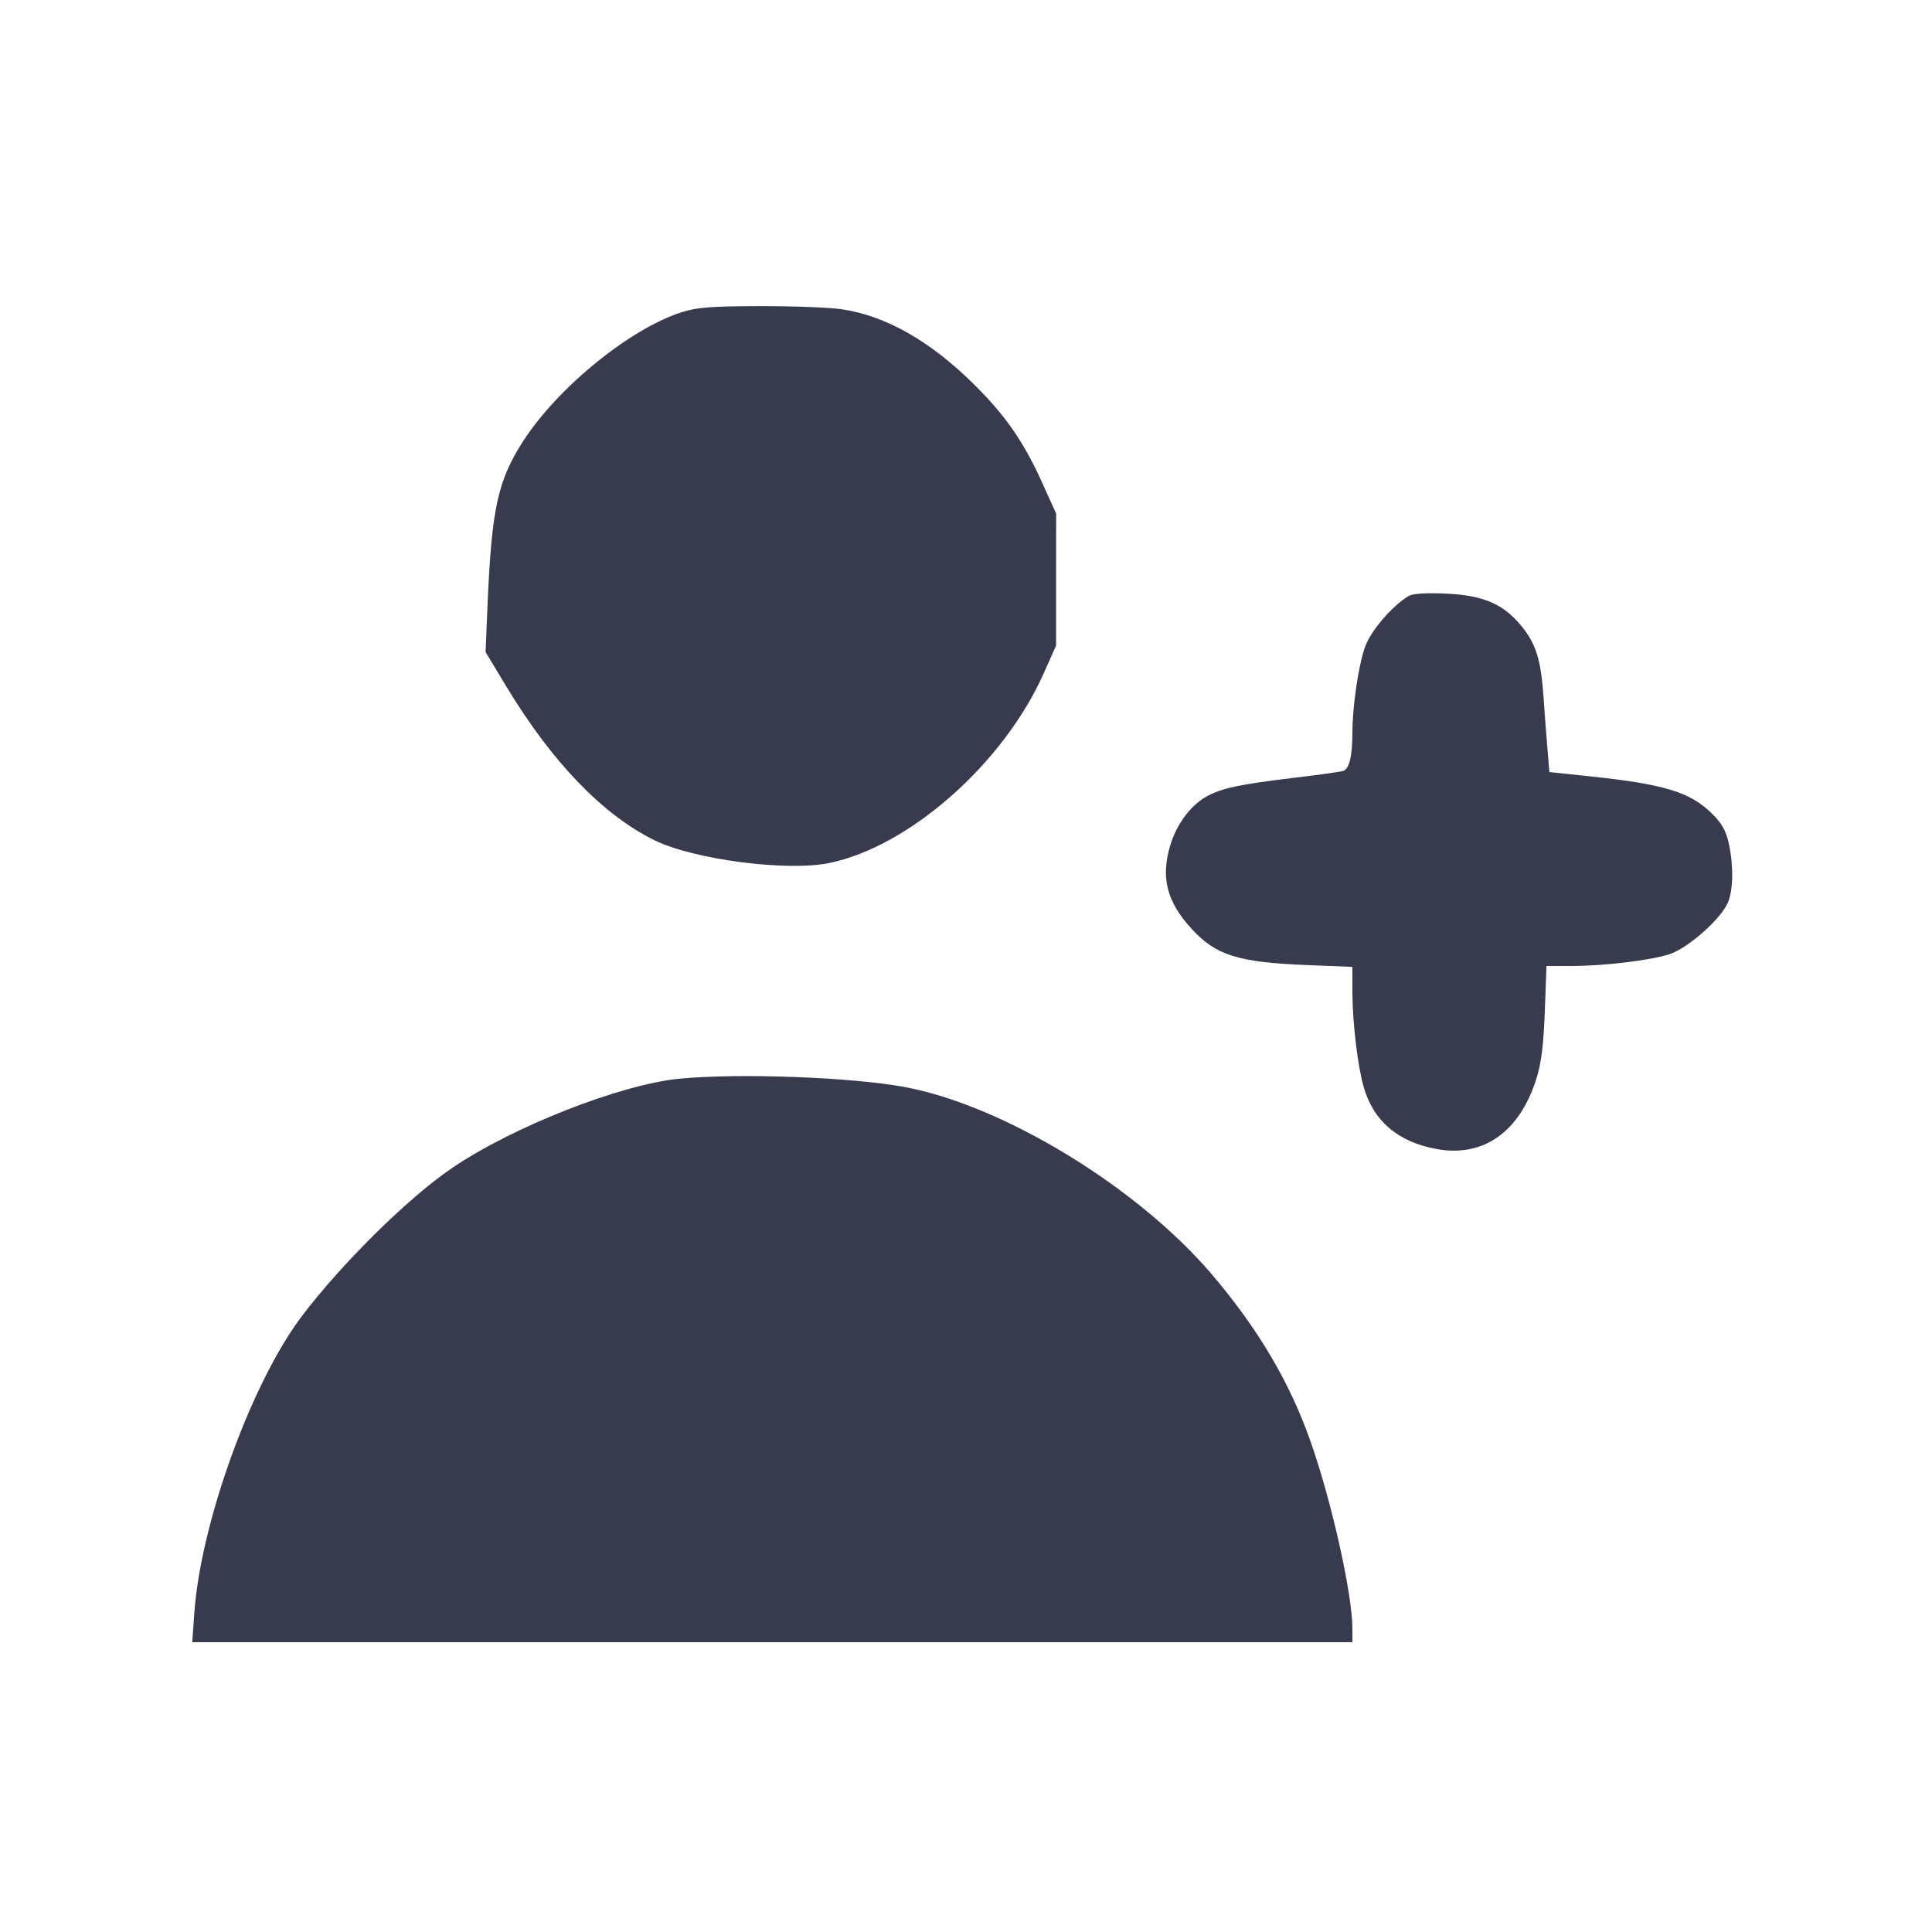
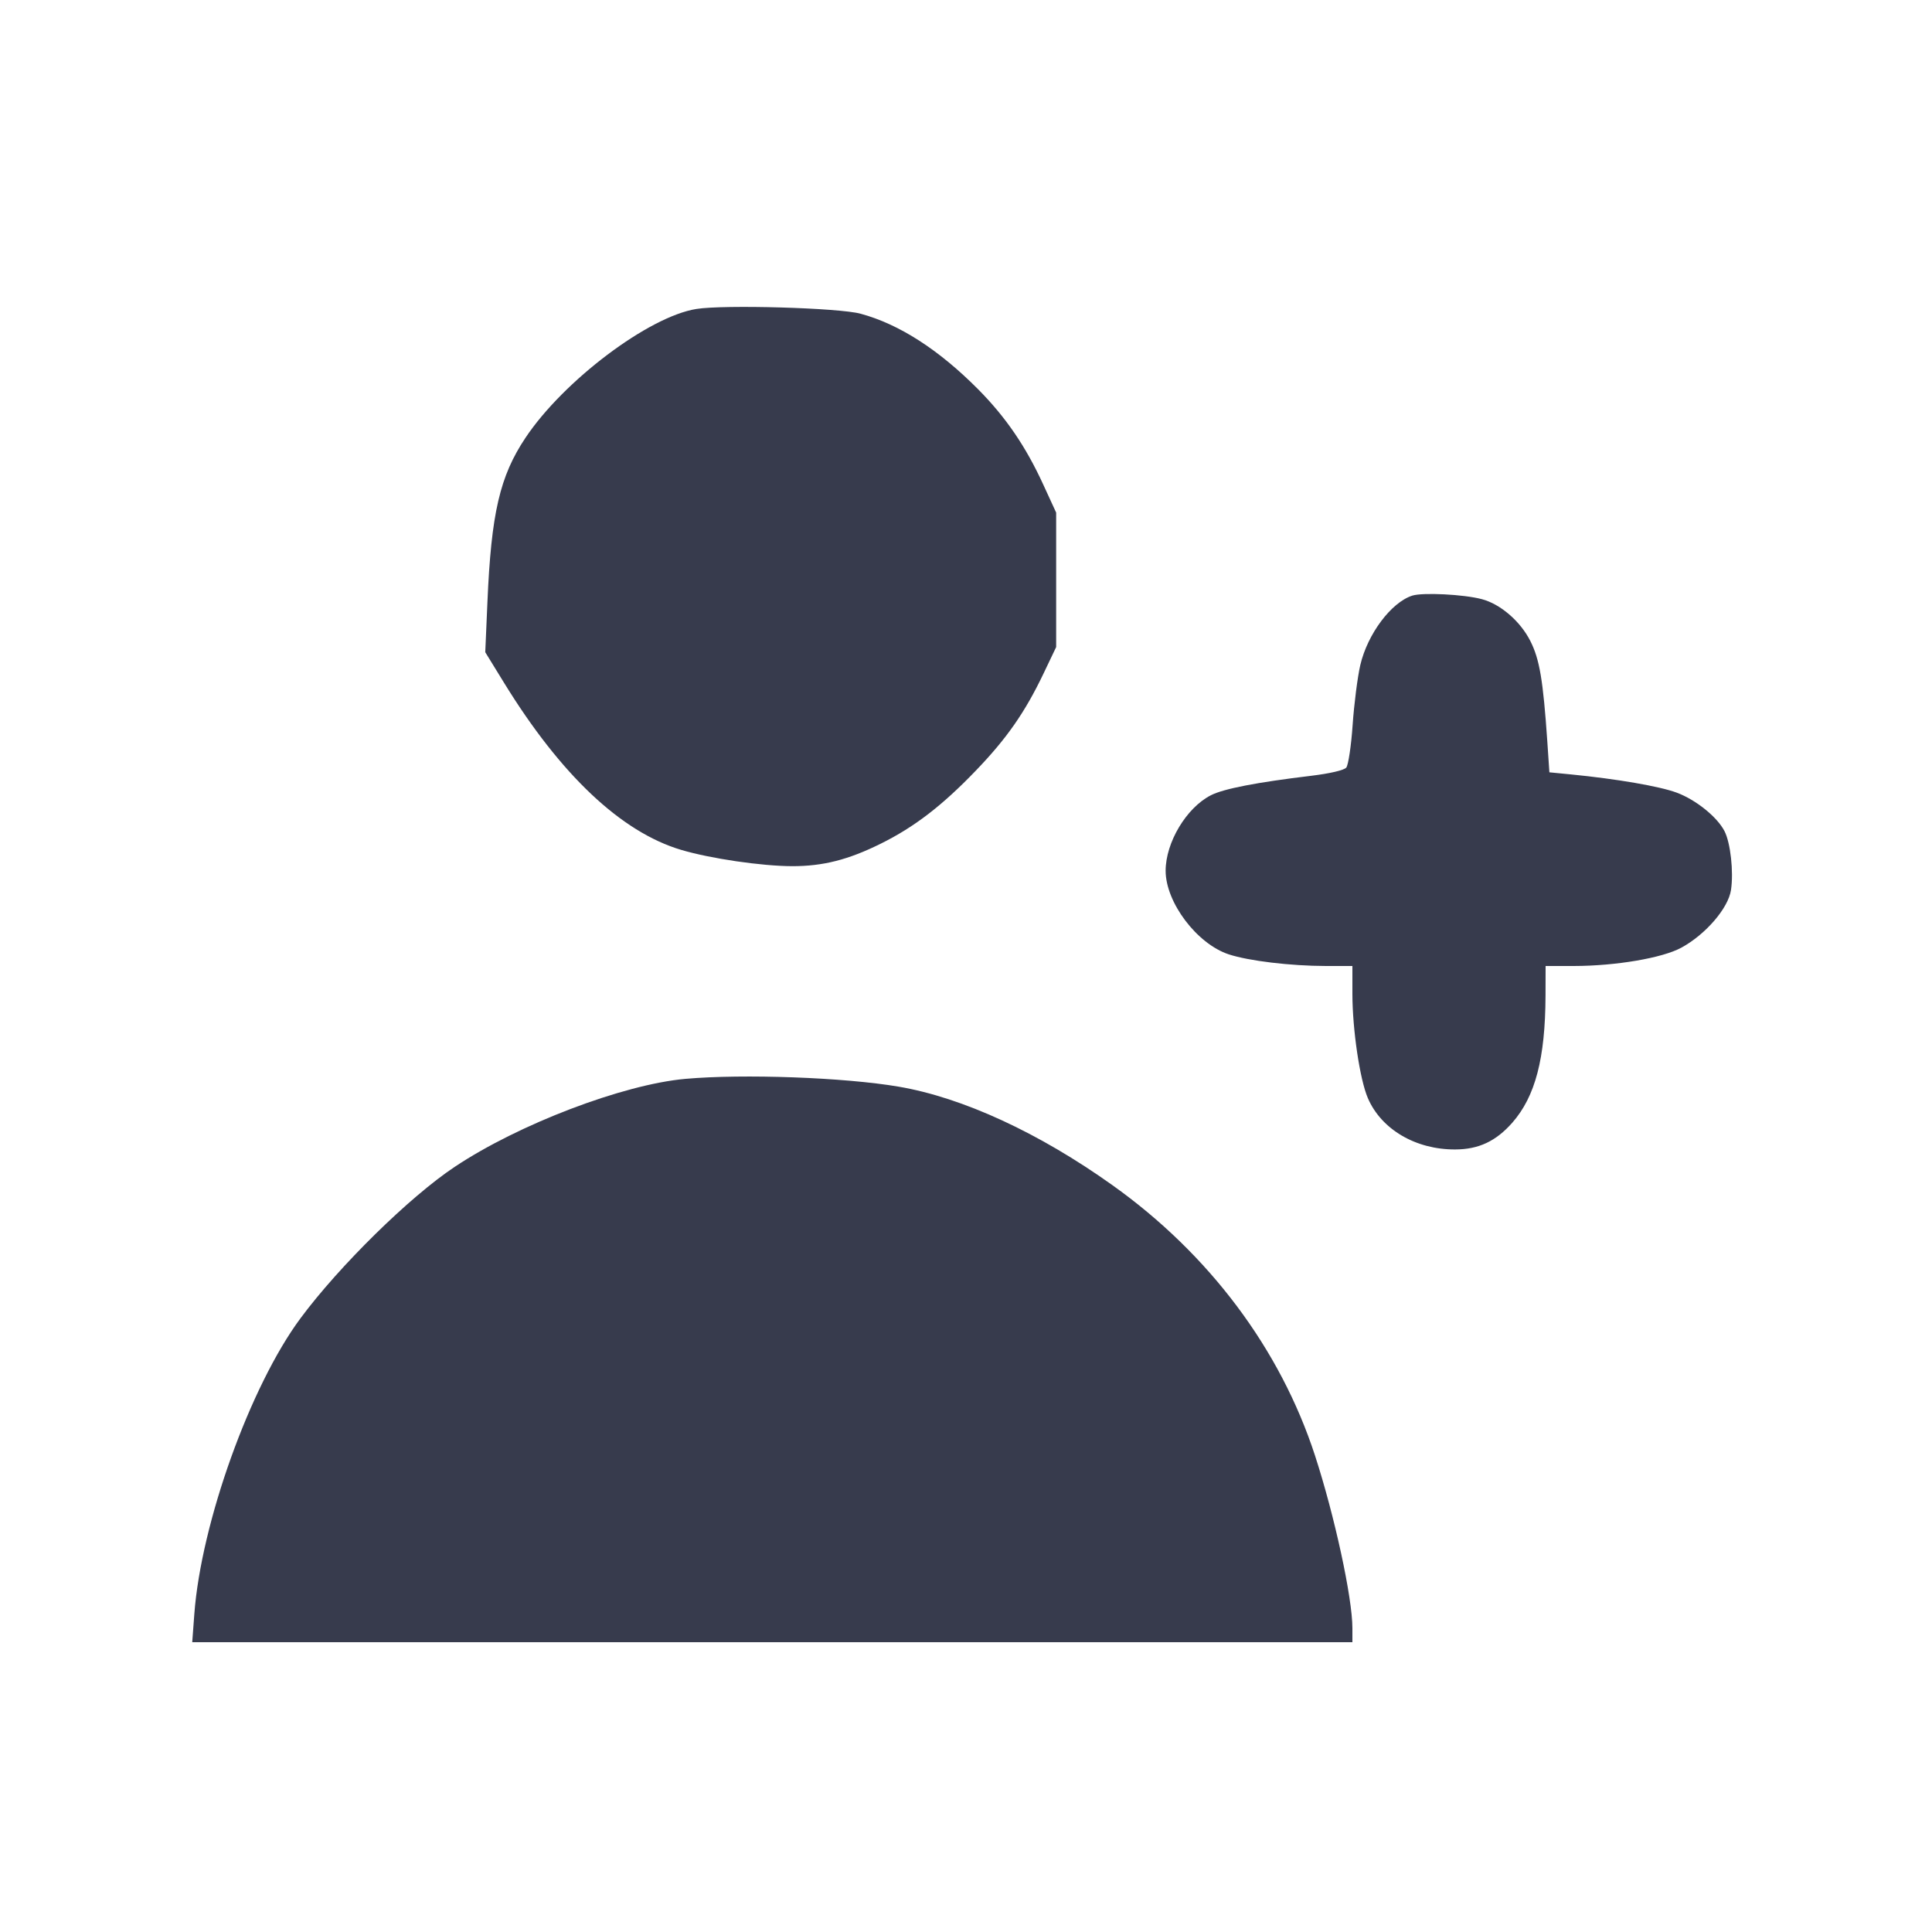
<svg xmlns="http://www.w3.org/2000/svg" width="24" height="24" viewBox="0 0 24 24" fill="none">
-   <path d="M8.469 3.878 C 7.825 4.084,6.929 4.813,6.499 5.480 C 6.184 5.969,6.108 6.316,6.057 7.500 L 6.032 8.100 6.293 8.533 C 6.860 9.470,7.488 10.122,8.130 10.438 C 8.616 10.677,9.776 10.829,10.300 10.721 C 11.297 10.517,12.468 9.481,12.965 8.365 L 13.119 8.020 13.119 7.200 L 13.120 6.380 12.948 6.000 C 12.719 5.492,12.493 5.165,12.104 4.779 C 11.555 4.235,11.001 3.920,10.451 3.841 C 10.302 3.819,9.847 3.802,9.440 3.803 C 8.834 3.804,8.658 3.818,8.469 3.878 M17.500 7.403 C 17.302 7.519,17.035 7.827,16.961 8.026 C 16.878 8.250,16.800 8.768,16.800 9.104 C 16.800 9.394,16.761 9.554,16.685 9.577 C 16.649 9.588,16.386 9.625,16.100 9.659 C 15.389 9.744,15.168 9.791,14.977 9.901 C 14.783 10.013,14.616 10.242,14.537 10.502 C 14.417 10.902,14.495 11.205,14.805 11.541 C 15.108 11.870,15.384 11.955,16.250 11.989 L 16.800 12.011 16.800 12.317 C 16.800 12.694,16.864 13.234,16.940 13.503 C 17.061 13.925,17.364 14.185,17.842 14.273 C 18.424 14.381,18.874 14.066,19.085 13.403 C 19.146 13.209,19.174 12.991,19.190 12.570 L 19.211 12.000 19.516 12.000 C 19.935 11.999,20.500 11.931,20.740 11.853 C 20.970 11.777,21.379 11.416,21.465 11.211 C 21.531 11.056,21.536 10.757,21.476 10.478 C 21.443 10.324,21.391 10.231,21.272 10.112 C 20.998 9.838,20.676 9.740,19.714 9.640 L 19.247 9.591 19.225 9.326 C 19.212 9.180,19.190 8.889,19.176 8.680 C 19.143 8.197,19.083 8.001,18.900 7.777 C 18.675 7.502,18.426 7.395,17.963 7.374 C 17.712 7.363,17.552 7.373,17.500 7.403 M8.440 13.400 C 7.707 13.471,6.369 13.997,5.612 14.512 C 5.071 14.880,4.249 15.691,3.751 16.348 C 3.124 17.175,2.494 18.914,2.414 20.035 L 2.388 20.400 9.594 20.400 L 16.800 20.400 16.800 20.230 C 16.799 19.799,16.541 18.644,16.278 17.900 C 16.019 17.166,15.629 16.507,15.055 15.832 C 14.130 14.745,12.460 13.728,11.231 13.502 C 10.563 13.380,9.176 13.329,8.440 13.400 " fill="#373B4D" stroke="none" fill-rule="evenodd" />
+   <path d="M8.651 3.838 C 8.058 3.932,7.001 4.729,6.528 5.438 C 6.209 5.915,6.102 6.377,6.055 7.479 L 6.028 8.102 6.261 8.481 C 6.965 9.626,7.716 10.335,8.460 10.557 C 8.826 10.666,9.463 10.759,9.842 10.760 C 10.224 10.760,10.536 10.681,10.940 10.481 C 11.358 10.274,11.703 10.009,12.121 9.574 C 12.505 9.175,12.731 8.852,12.962 8.369 L 13.120 8.038 13.120 7.203 L 13.120 6.368 12.959 6.018 C 12.742 5.545,12.494 5.183,12.154 4.839 C 11.664 4.345,11.171 4.027,10.690 3.897 C 10.424 3.824,8.995 3.783,8.651 3.838 M17.544 7.399 C 17.282 7.483,16.988 7.876,16.898 8.262 C 16.864 8.410,16.821 8.744,16.803 9.005 C 16.785 9.266,16.749 9.505,16.724 9.535 C 16.697 9.568,16.520 9.609,16.289 9.637 C 15.613 9.718,15.200 9.798,15.042 9.879 C 14.738 10.034,14.480 10.465,14.480 10.817 C 14.480 11.210,14.868 11.724,15.263 11.855 C 15.513 11.937,16.029 11.999,16.470 12.000 L 16.800 12.000 16.800 12.350 C 16.801 12.792,16.892 13.409,16.992 13.641 C 17.159 14.030,17.587 14.281,18.077 14.279 C 18.368 14.278,18.583 14.177,18.786 13.947 C 19.072 13.621,19.196 13.149,19.199 12.370 L 19.200 12.000 19.550 12.000 C 20.074 11.999,20.650 11.901,20.887 11.772 C 21.188 11.608,21.469 11.282,21.503 11.056 C 21.537 10.829,21.497 10.469,21.422 10.324 C 21.331 10.148,21.068 9.936,20.830 9.847 C 20.619 9.768,20.085 9.676,19.514 9.620 L 19.247 9.594 19.221 9.207 C 19.169 8.449,19.125 8.188,19.010 7.962 C 18.886 7.717,18.639 7.504,18.408 7.443 C 18.183 7.383,17.674 7.358,17.544 7.399 M8.514 13.402 C 7.740 13.471,6.441 13.966,5.647 14.496 C 5.088 14.868,4.214 15.727,3.733 16.376 C 3.109 17.217,2.498 18.919,2.414 20.050 L 2.388 20.400 9.594 20.400 L 16.800 20.400 16.800 20.225 C 16.800 19.849,16.579 18.829,16.335 18.080 C 15.904 16.758,15.021 15.579,13.818 14.722 C 12.905 14.071,11.960 13.635,11.164 13.499 C 10.491 13.384,9.235 13.338,8.514 13.402 " fill="#373B4D" stroke="none" fill-rule="evenodd" />
</svg>
